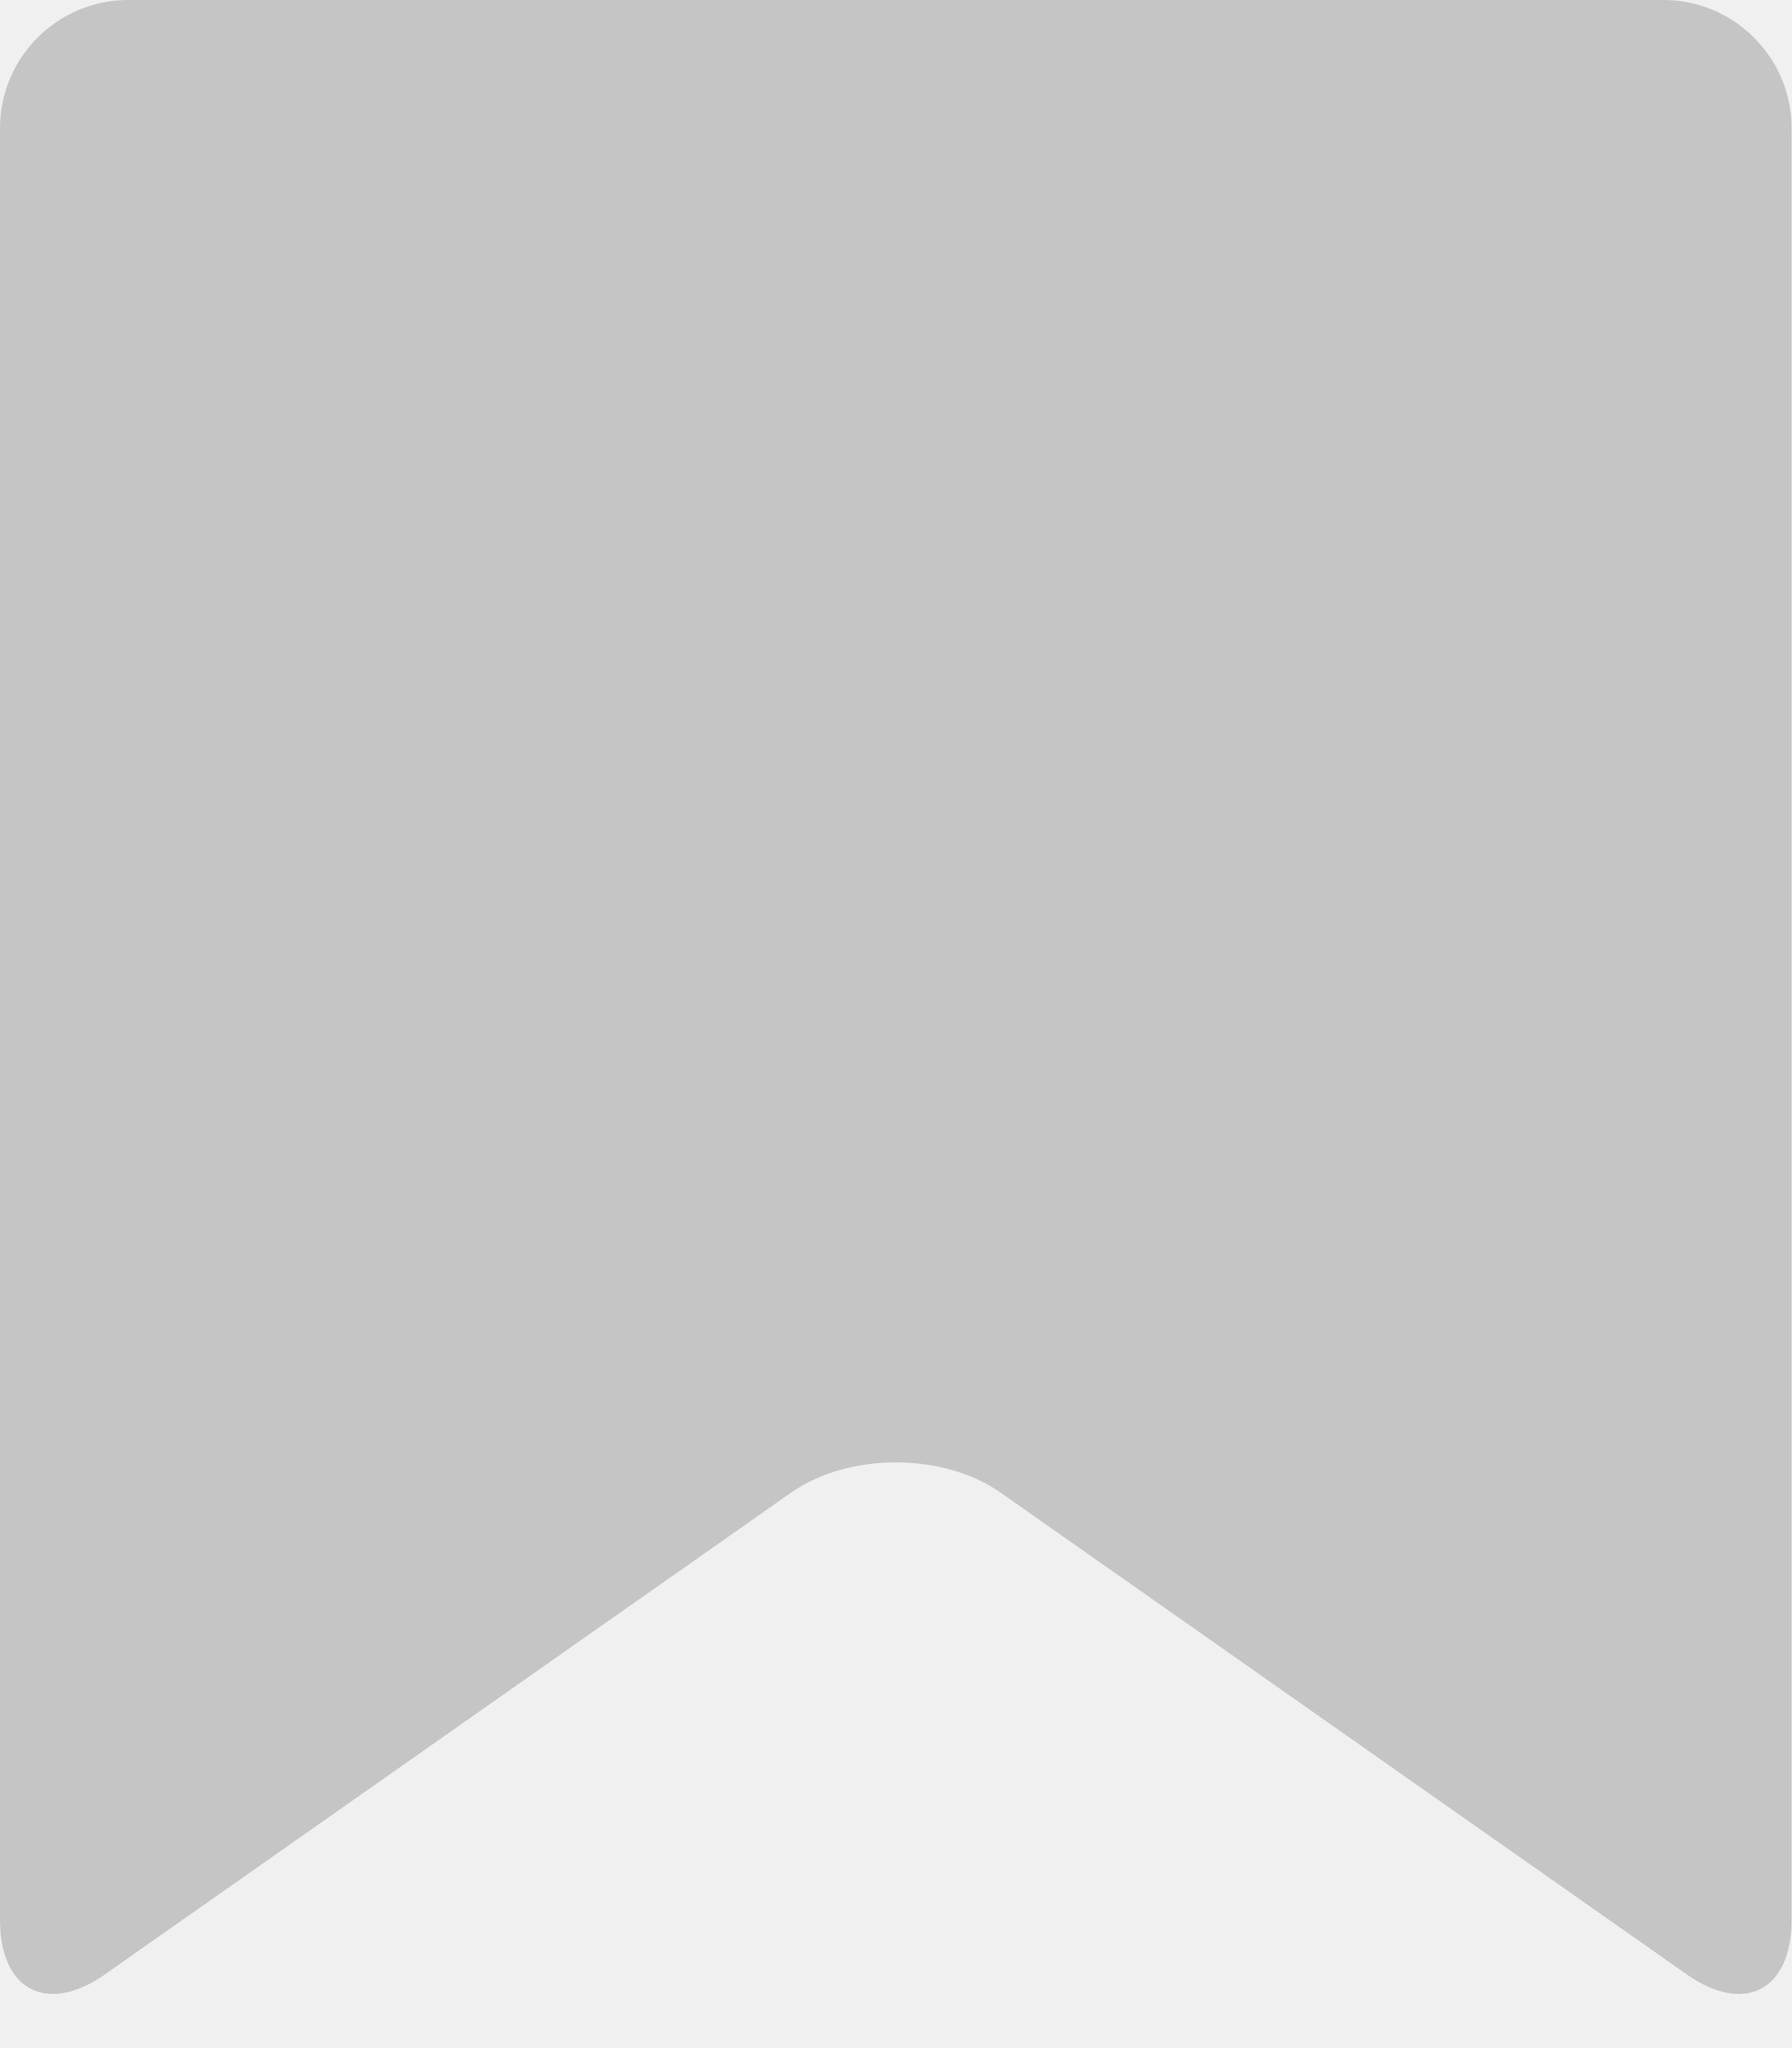
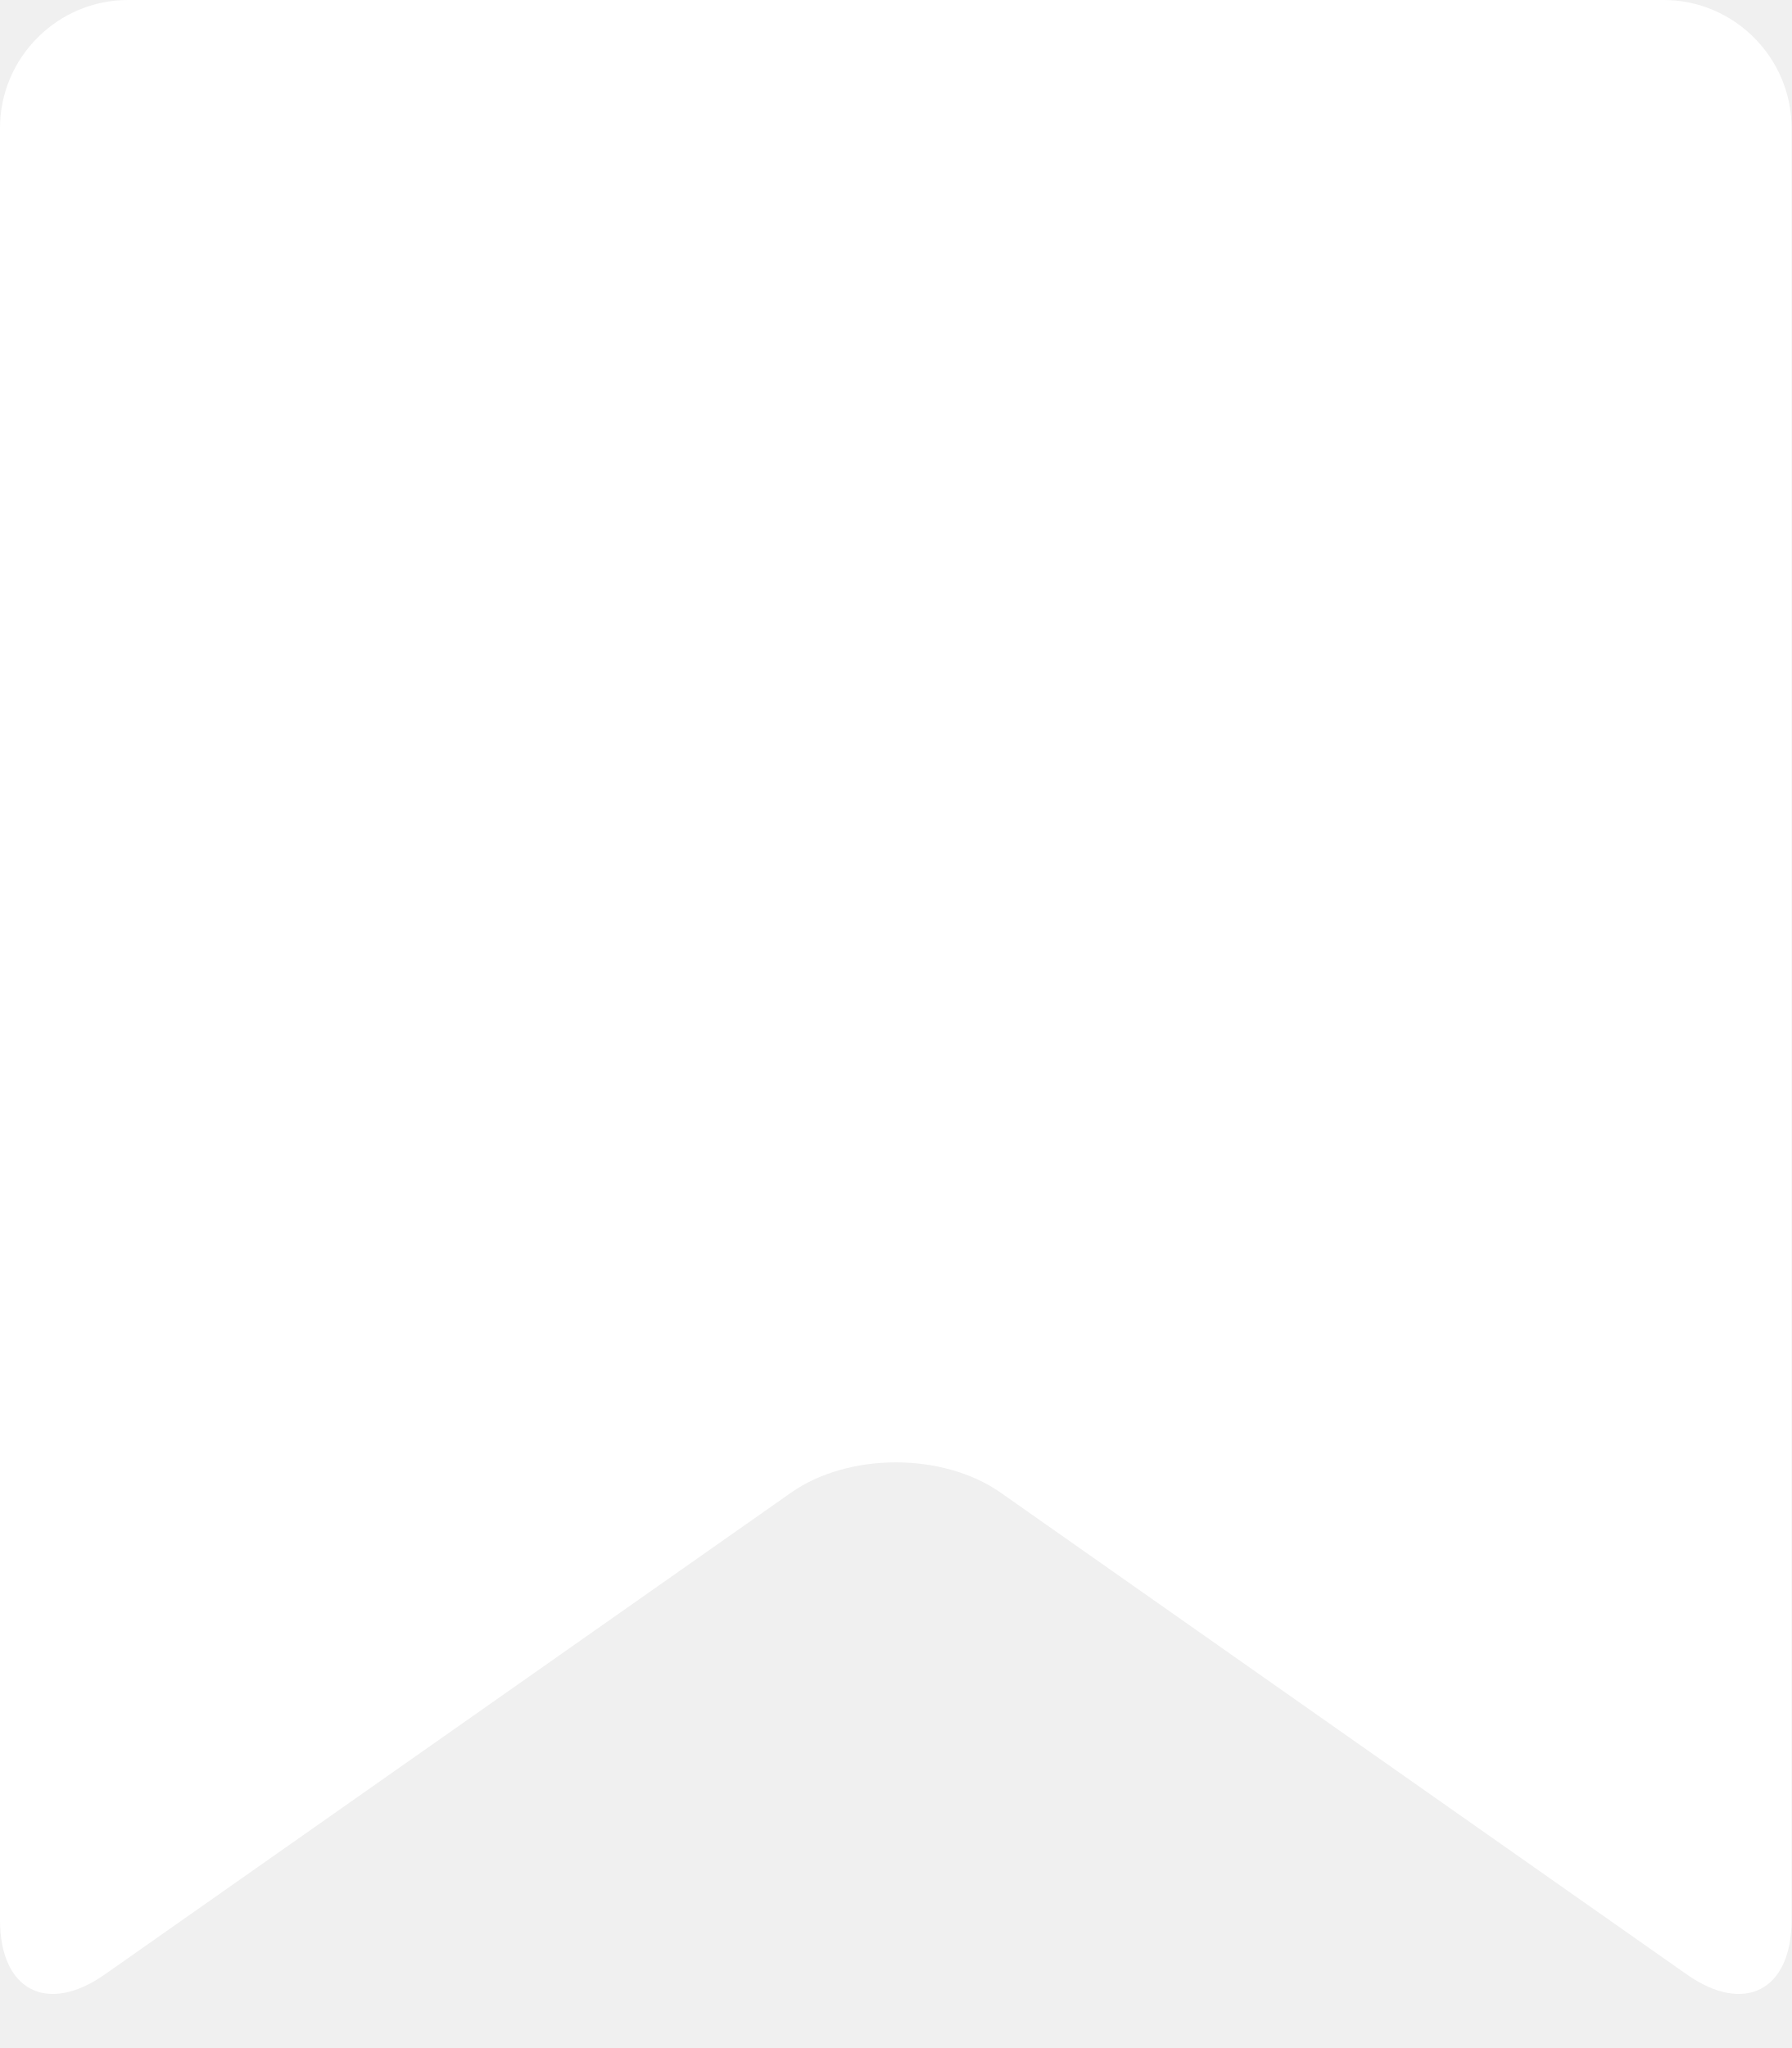
- <svg xmlns="http://www.w3.org/2000/svg" width="14" height="16" viewBox="0 0 14 16" fill="none">
-   <path d="M14 15C14 15.55 13.632 15.741 13.182 15.426L7.819 11.661C7.369 11.346 6.632 11.346 6.182 11.661L0.818 15.426C0.368 15.741 0 15.55 0 15V1C0 0.45 0.45 0 1 0H13C13.55 0 14 0.45 14 1V15Z" fill="#C5C5C5" />
+ <svg xmlns="http://www.w3.org/2000/svg" width="14" height="16" viewBox="0 0 14 16" fill="#FFFFFF">
+   <path d="M14 15C14 15.55 13.632 15.741 13.182 15.426L7.819 11.661C7.369 11.346 6.632 11.346 6.182 11.661L0.818 15.426C0.368 15.741 0 15.55 0 15V1C0 0.45 0.45 0 1 0H13C13.55 0 14 0.45 14 1V15Z" fill="#FFFFFF" />
</svg>
